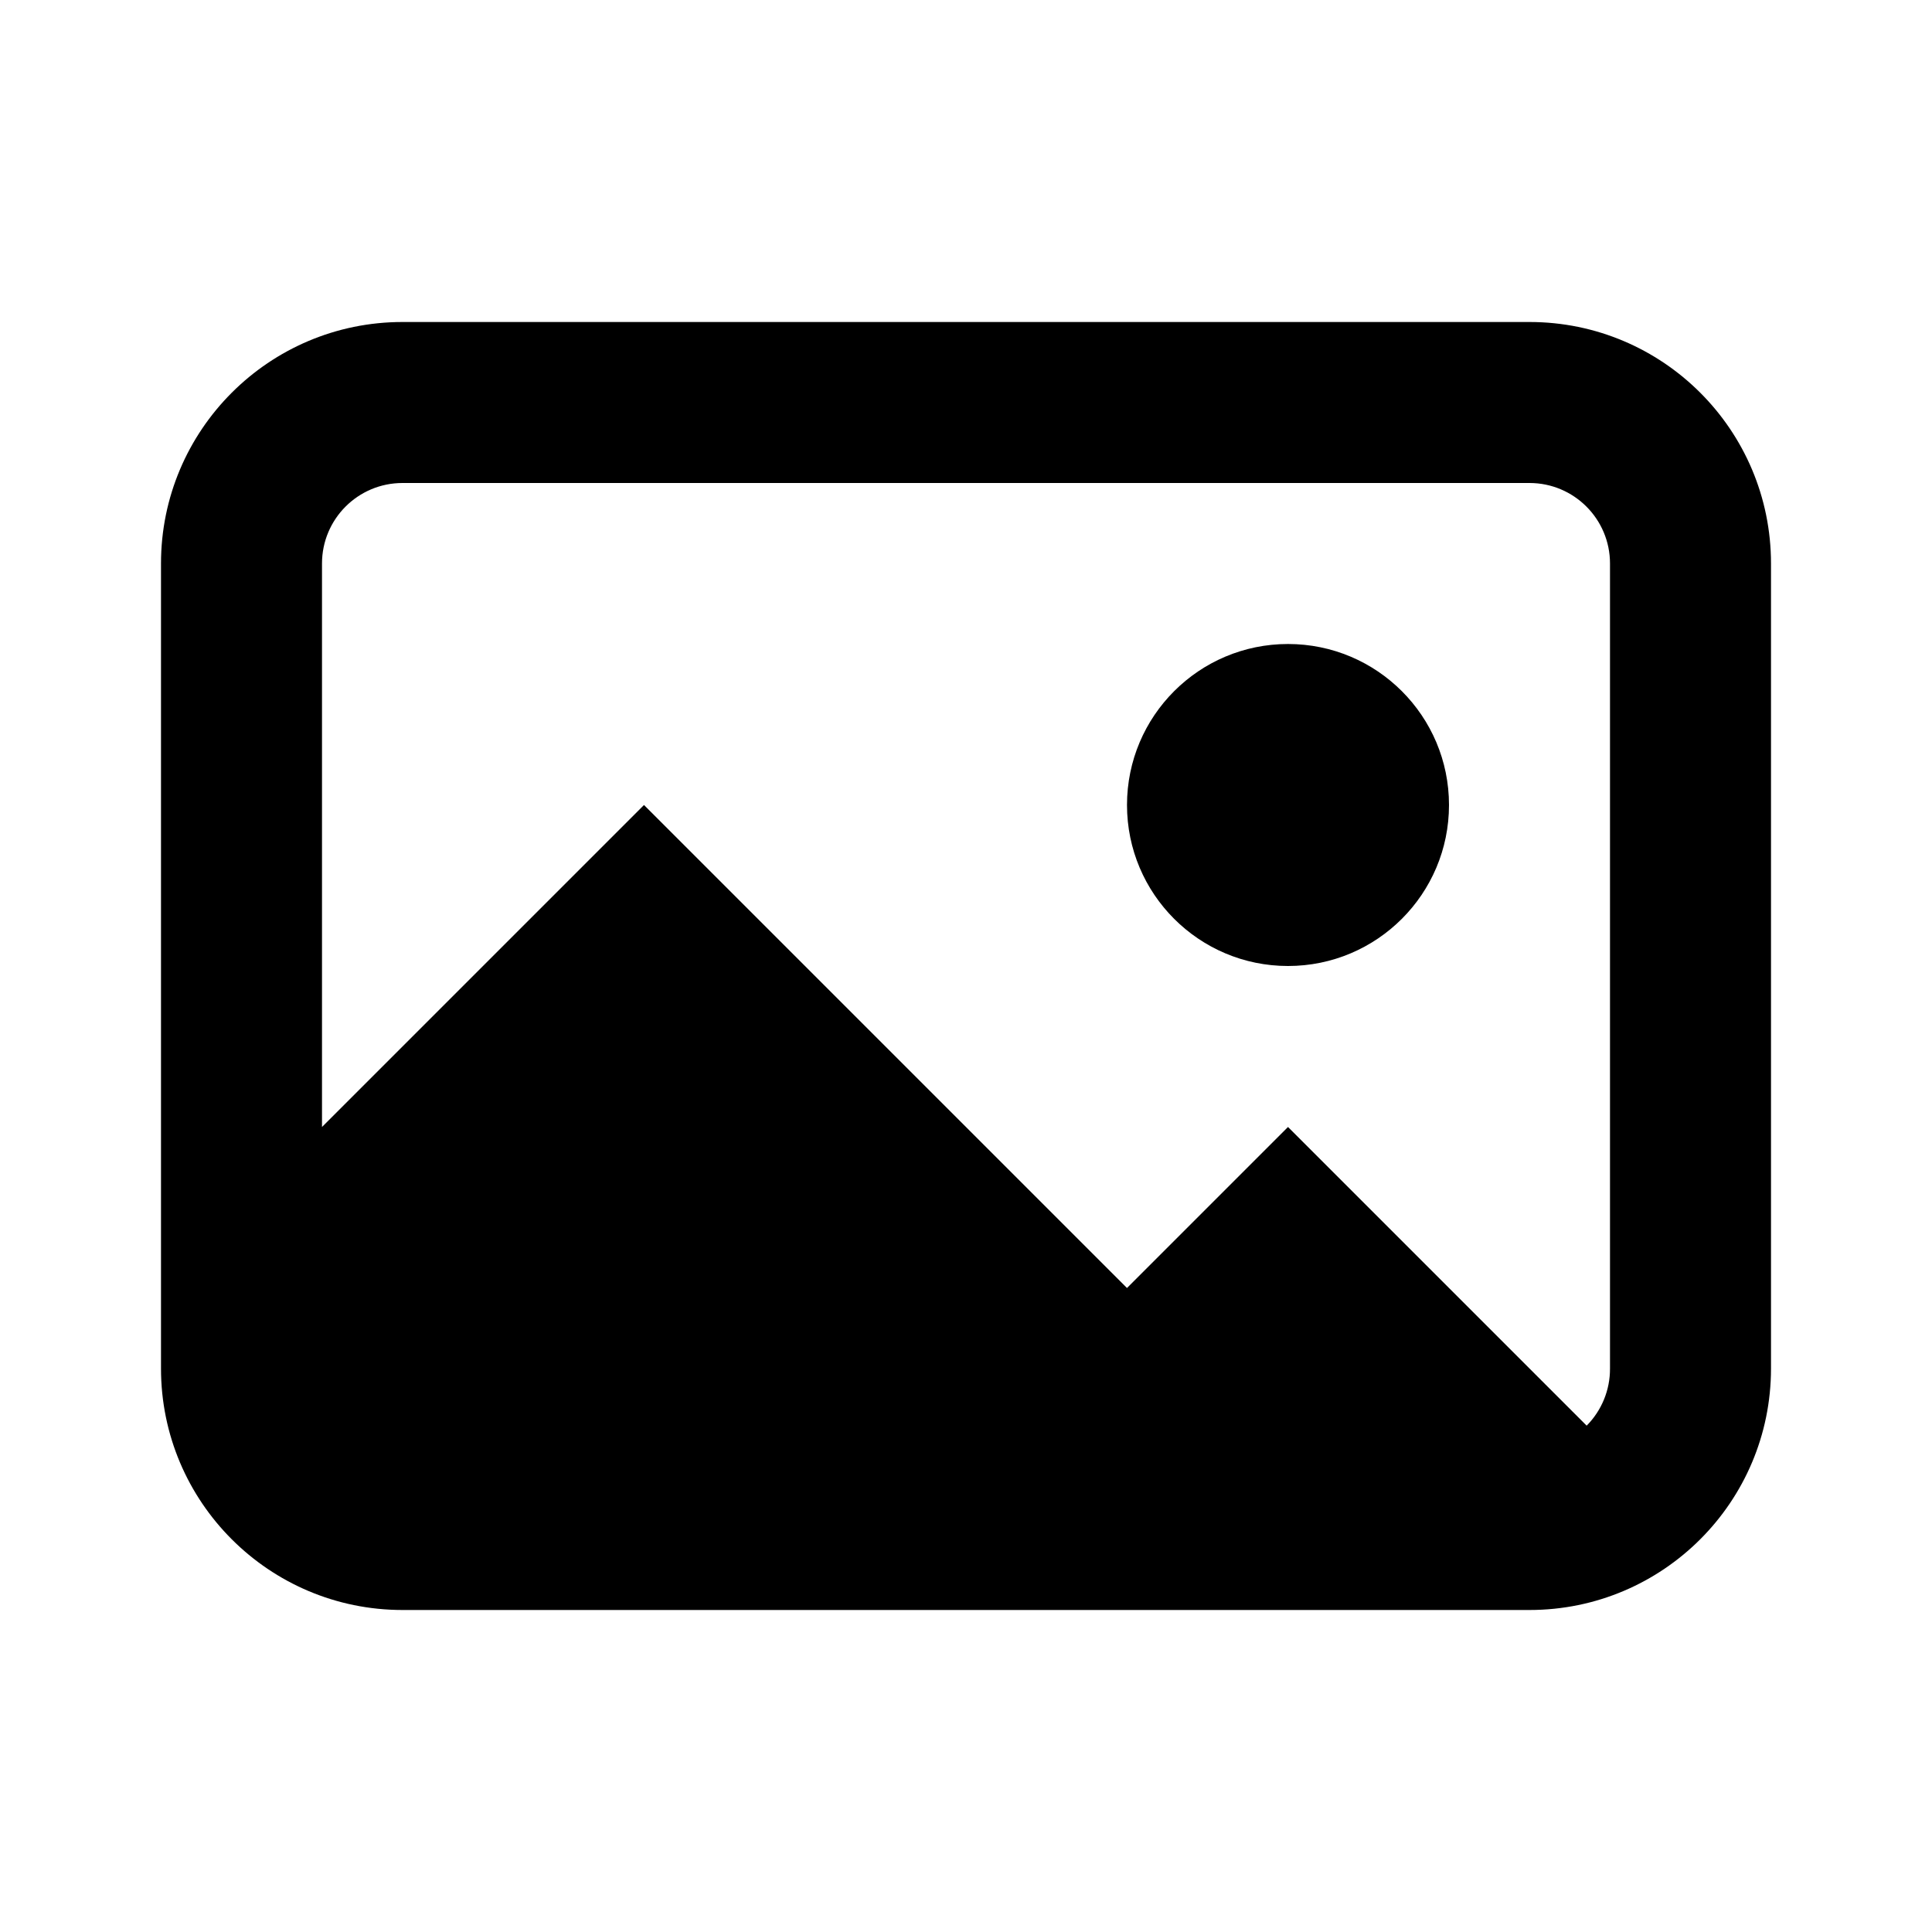
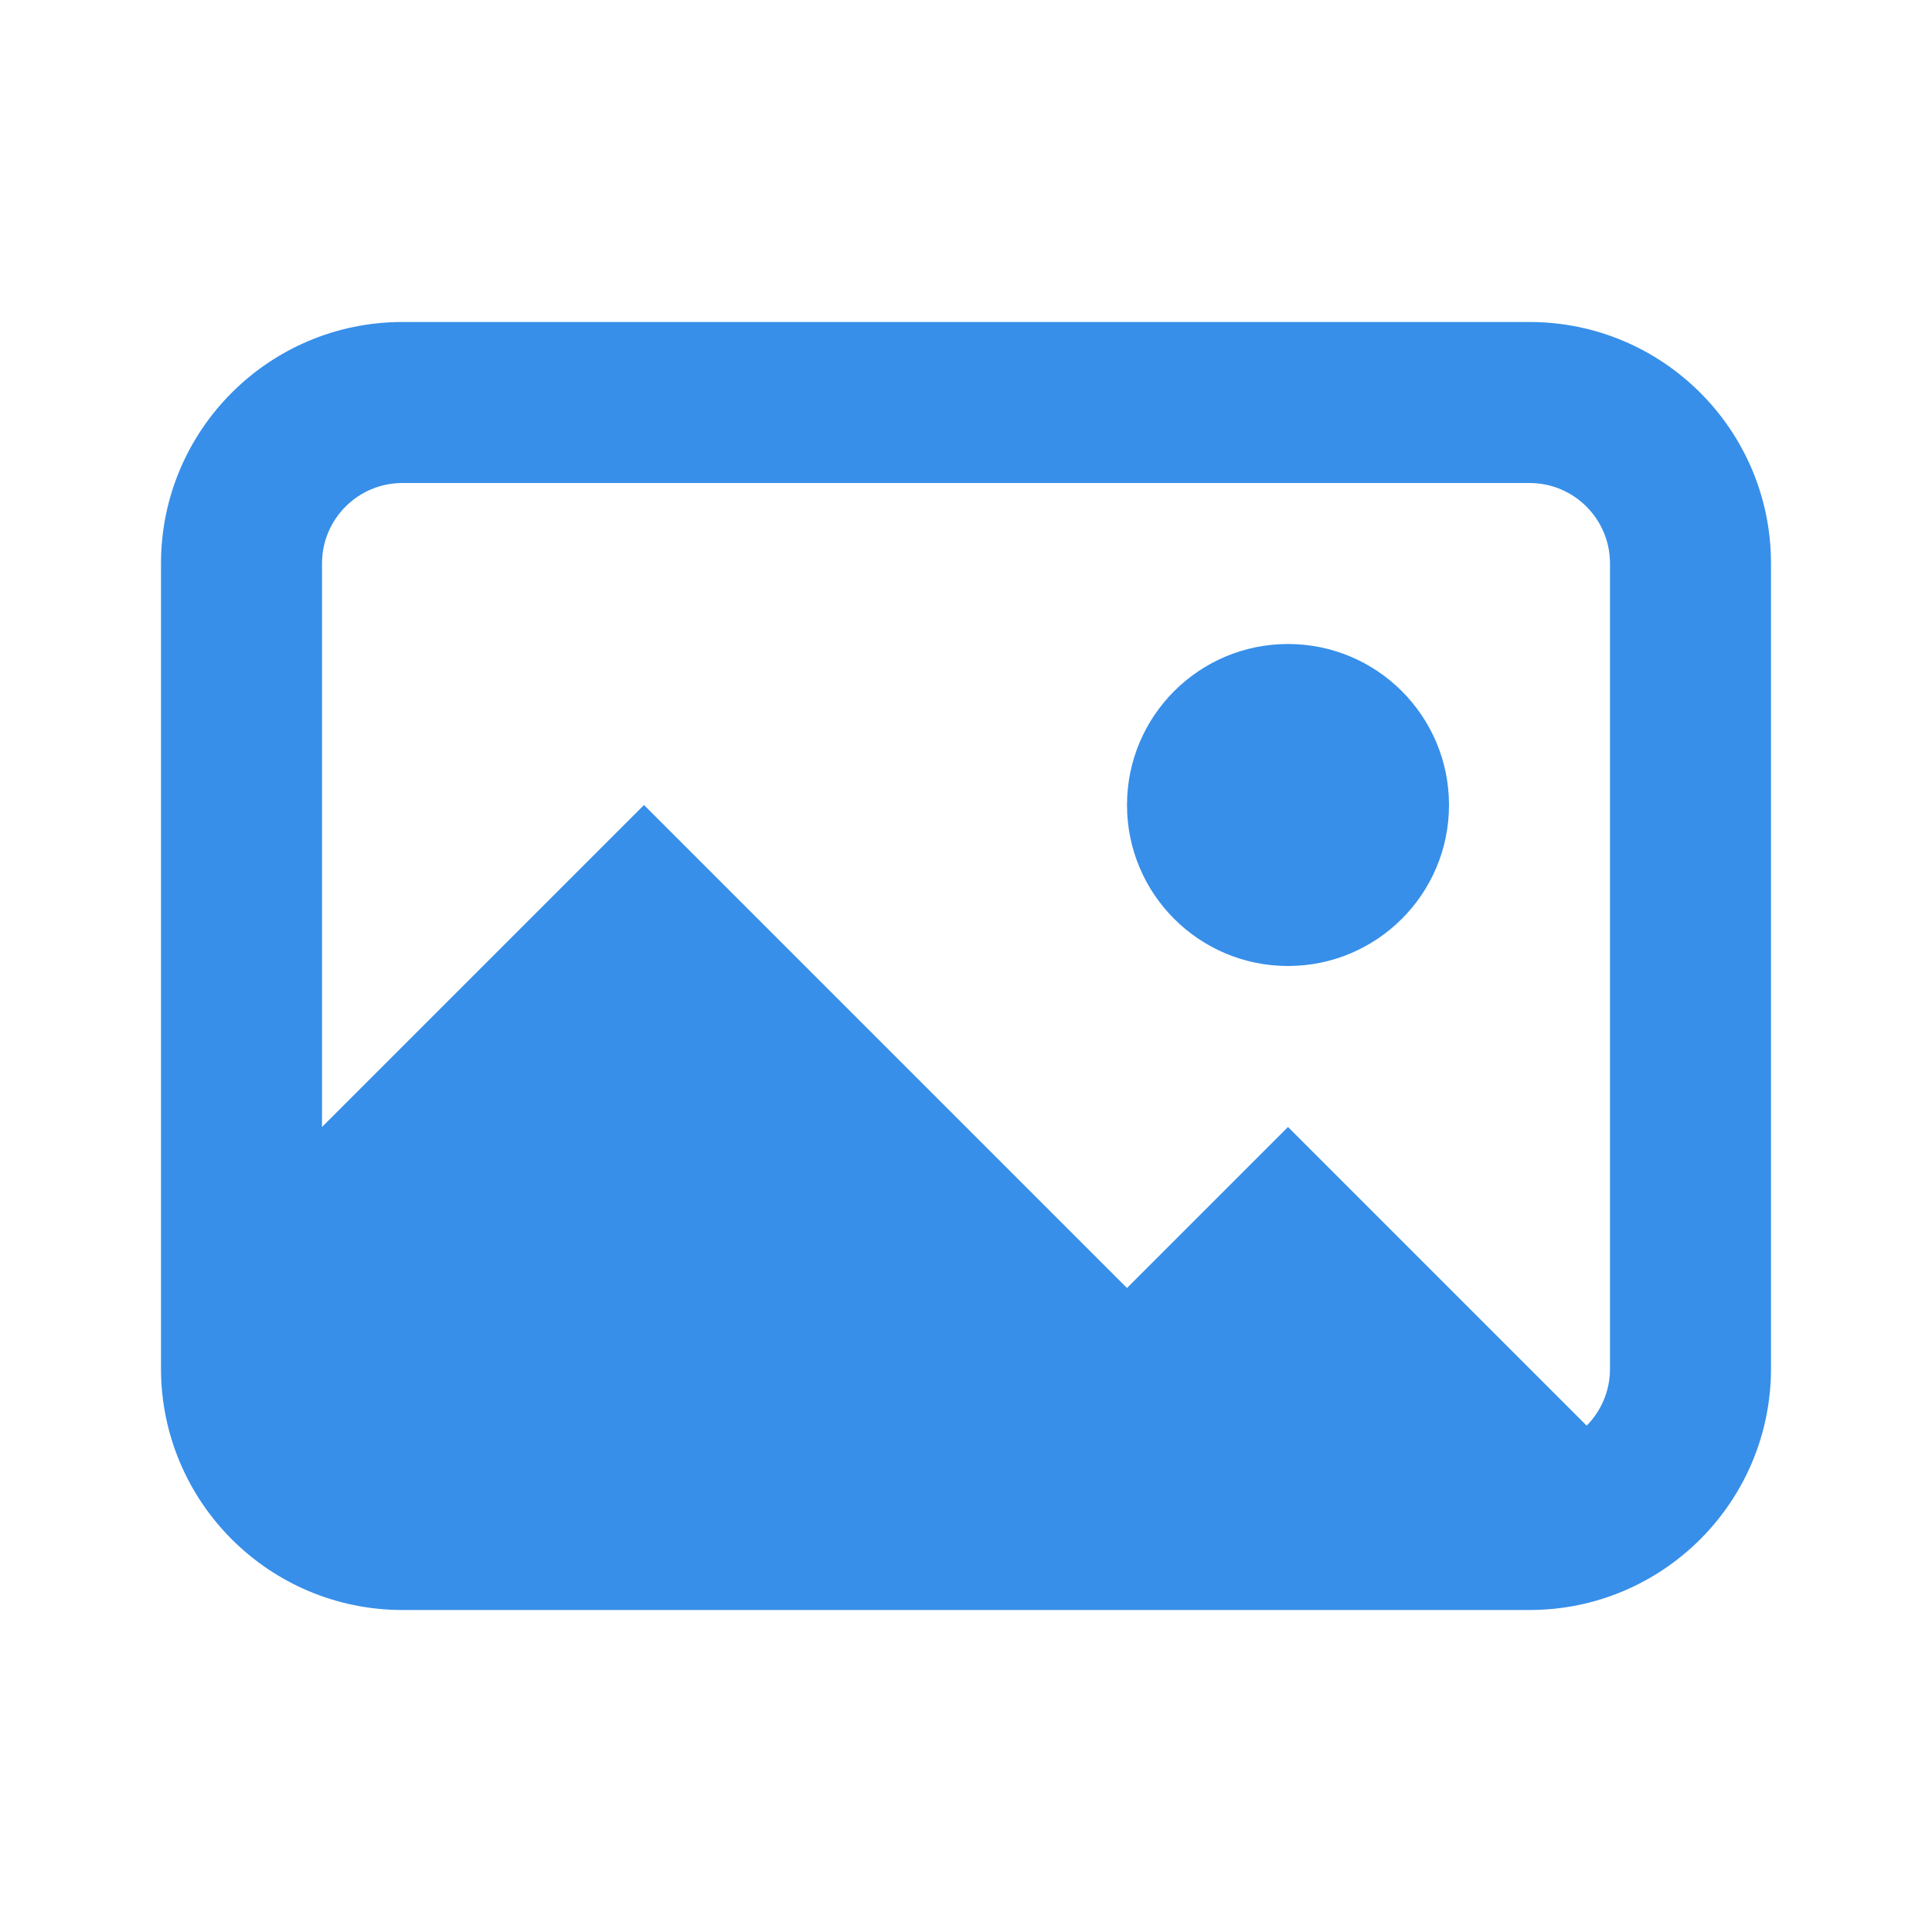
- <svg xmlns="http://www.w3.org/2000/svg" viewBox="0 0 24 24" data-supported-dps="24x24" fill="currentColor" class="mercado-match" width="24" height="24" focusable="false">
+ <svg xmlns="http://www.w3.org/2000/svg" color="#378fe9" viewBox="0 0 24 24" data-supported-dps="24x24" fill="currentColor" class="mercado-match" width="24" height="24" focusable="false">
  <path d="M19 4H5a3 3 0 00-3 3v10a3 3 0 003 3h14a3 3 0 003-3V7a3 3 0 00-3-3zm1 13a1 1 0 01-.29.71L16 14l-2 2-6-6-4 4V7a1 1 0 011-1h14a1 1 0 011 1zm-2-7a2 2 0 11-2-2 2 2 0 012 2z" />
</svg>
